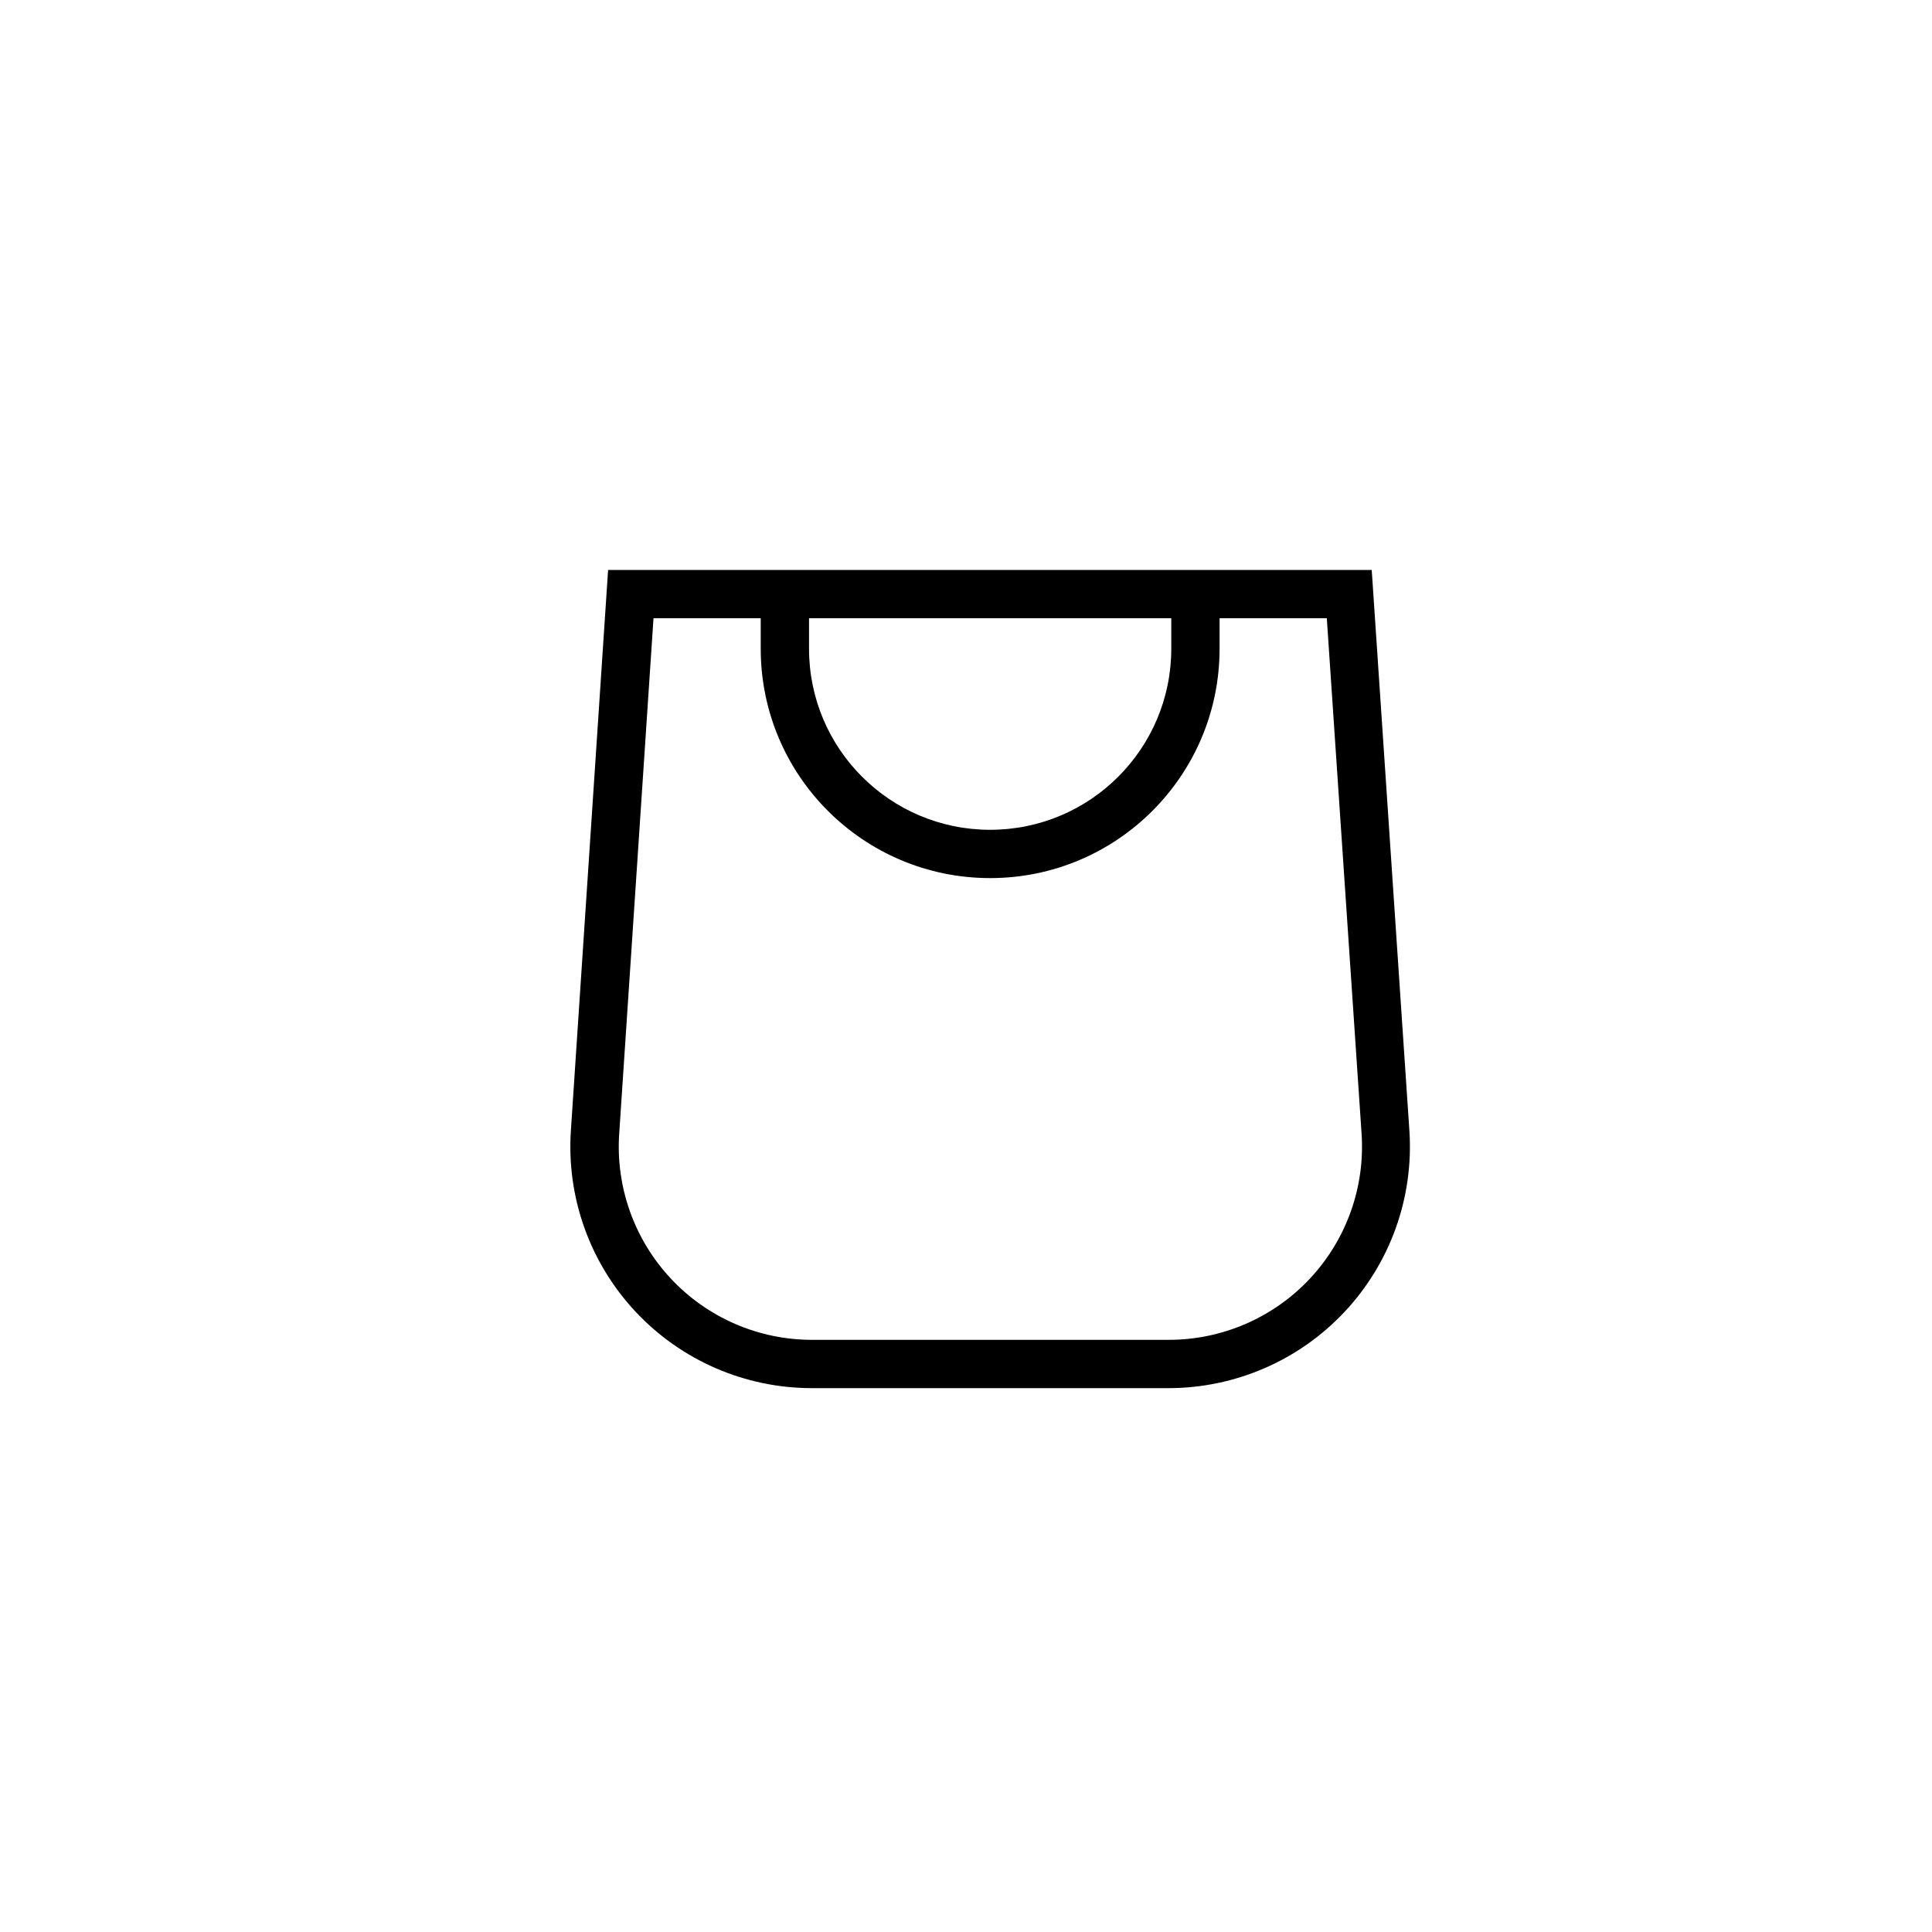
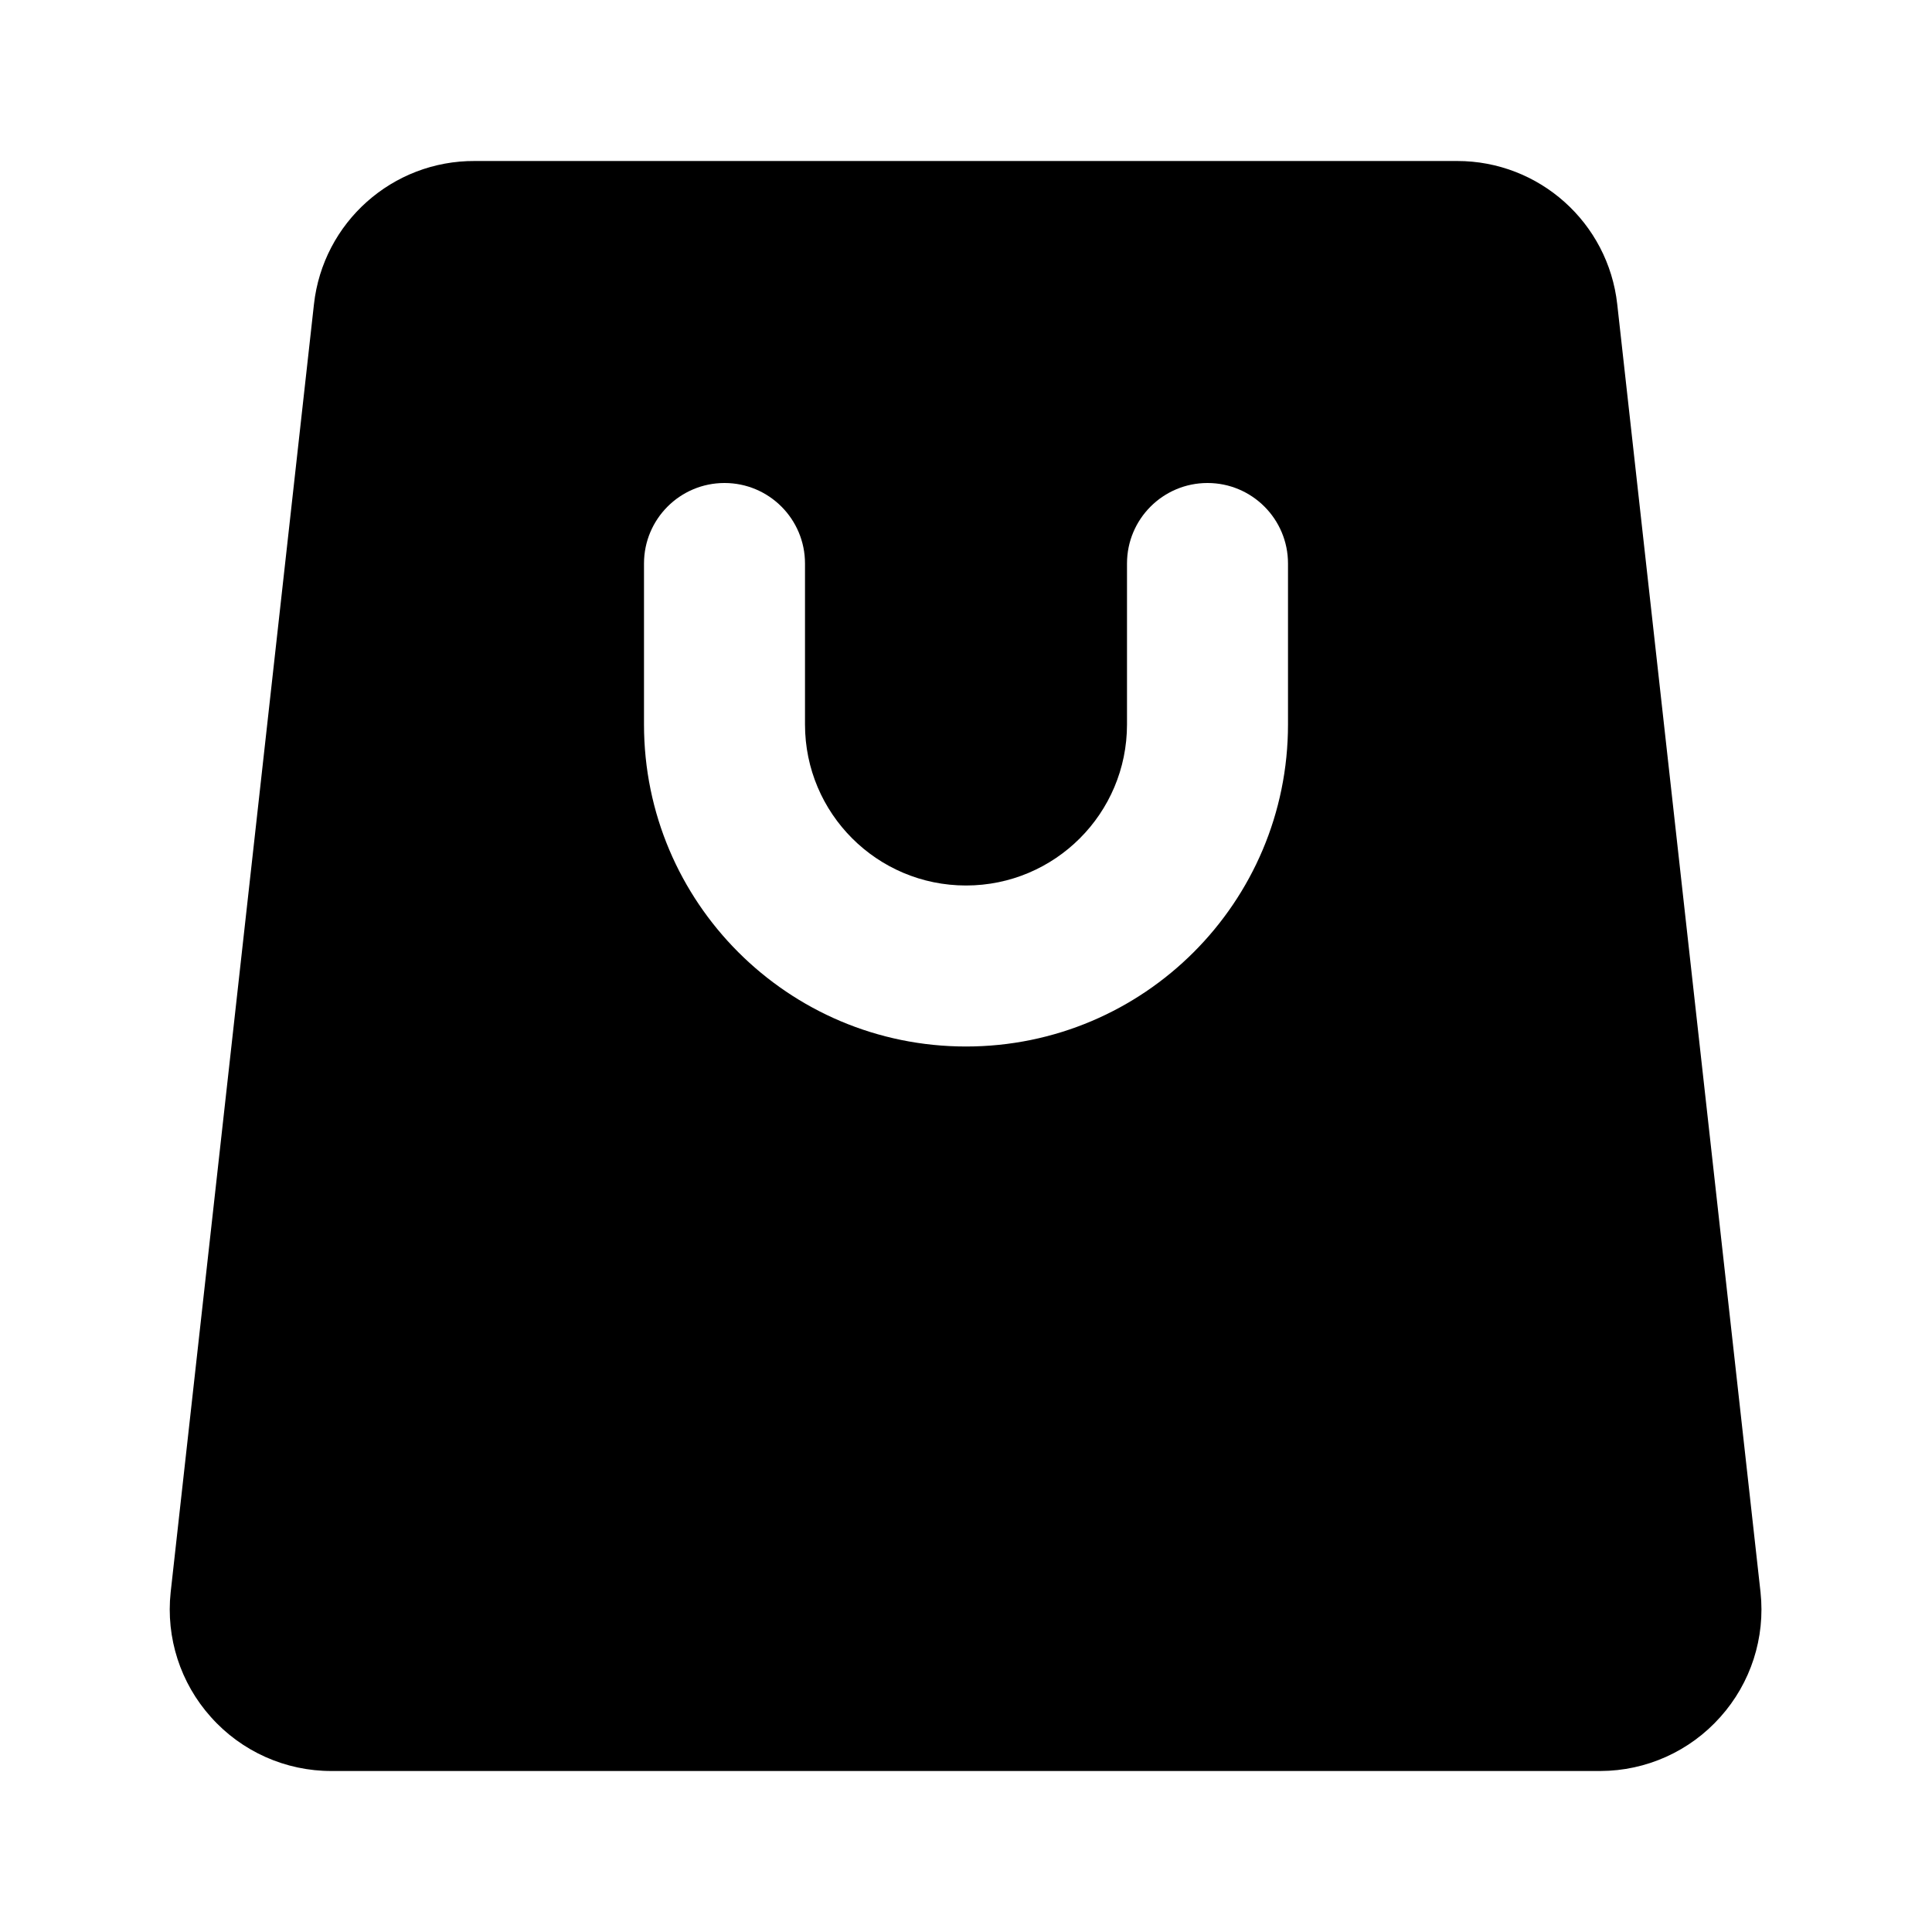
- <svg xmlns="http://www.w3.org/2000/svg" fill="none" class="icon icon-cart-empty" viewBox="0 0 40 40">
-   <path fill="currentColor" fill-rule="evenodd" d="M15.75 11.8h-3.16l-.77 11.6a5 5 0 0 0 4.99 5.34h7.38a5 5 0 0 0 4.99-5.33L28.4 11.8zm0 1h-2.22l-.71 10.67a4 4 0 0 0 3.99 4.27h7.38a4 4 0 0 0 4-4.27l-.72-10.67h-2.22v.63a4.75 4.75 0 1 1-9.5 0zm8.5 0h-7.5v.63a3.75 3.75 0 1 0 7.5 0z" />
+ <svg xmlns="http://www.w3.org/2000/svg" width="800px" height="800px" viewBox="0 0 24 24" id="bag-alt" class="icon glyph">
+   <path d="M21.87,19.78l-1.78-16A2,2,0,0,0,18.1,2H5.9a2,2,0,0,0-2,1.78l-1.78,16a2,2,0,0,0,.5,1.55A2,2,0,0,0,4.12,22H19.88a2,2,0,0,0,1.49-.67A2,2,0,0,0,21.87,19.78ZM16,9A4,4,0,0,1,8,9V7a1,1,0,0,1,2,0V9a2,2,0,0,0,4,0V7a1,1,0,0,1,2,0Z" style="fill:#000" />
</svg>
